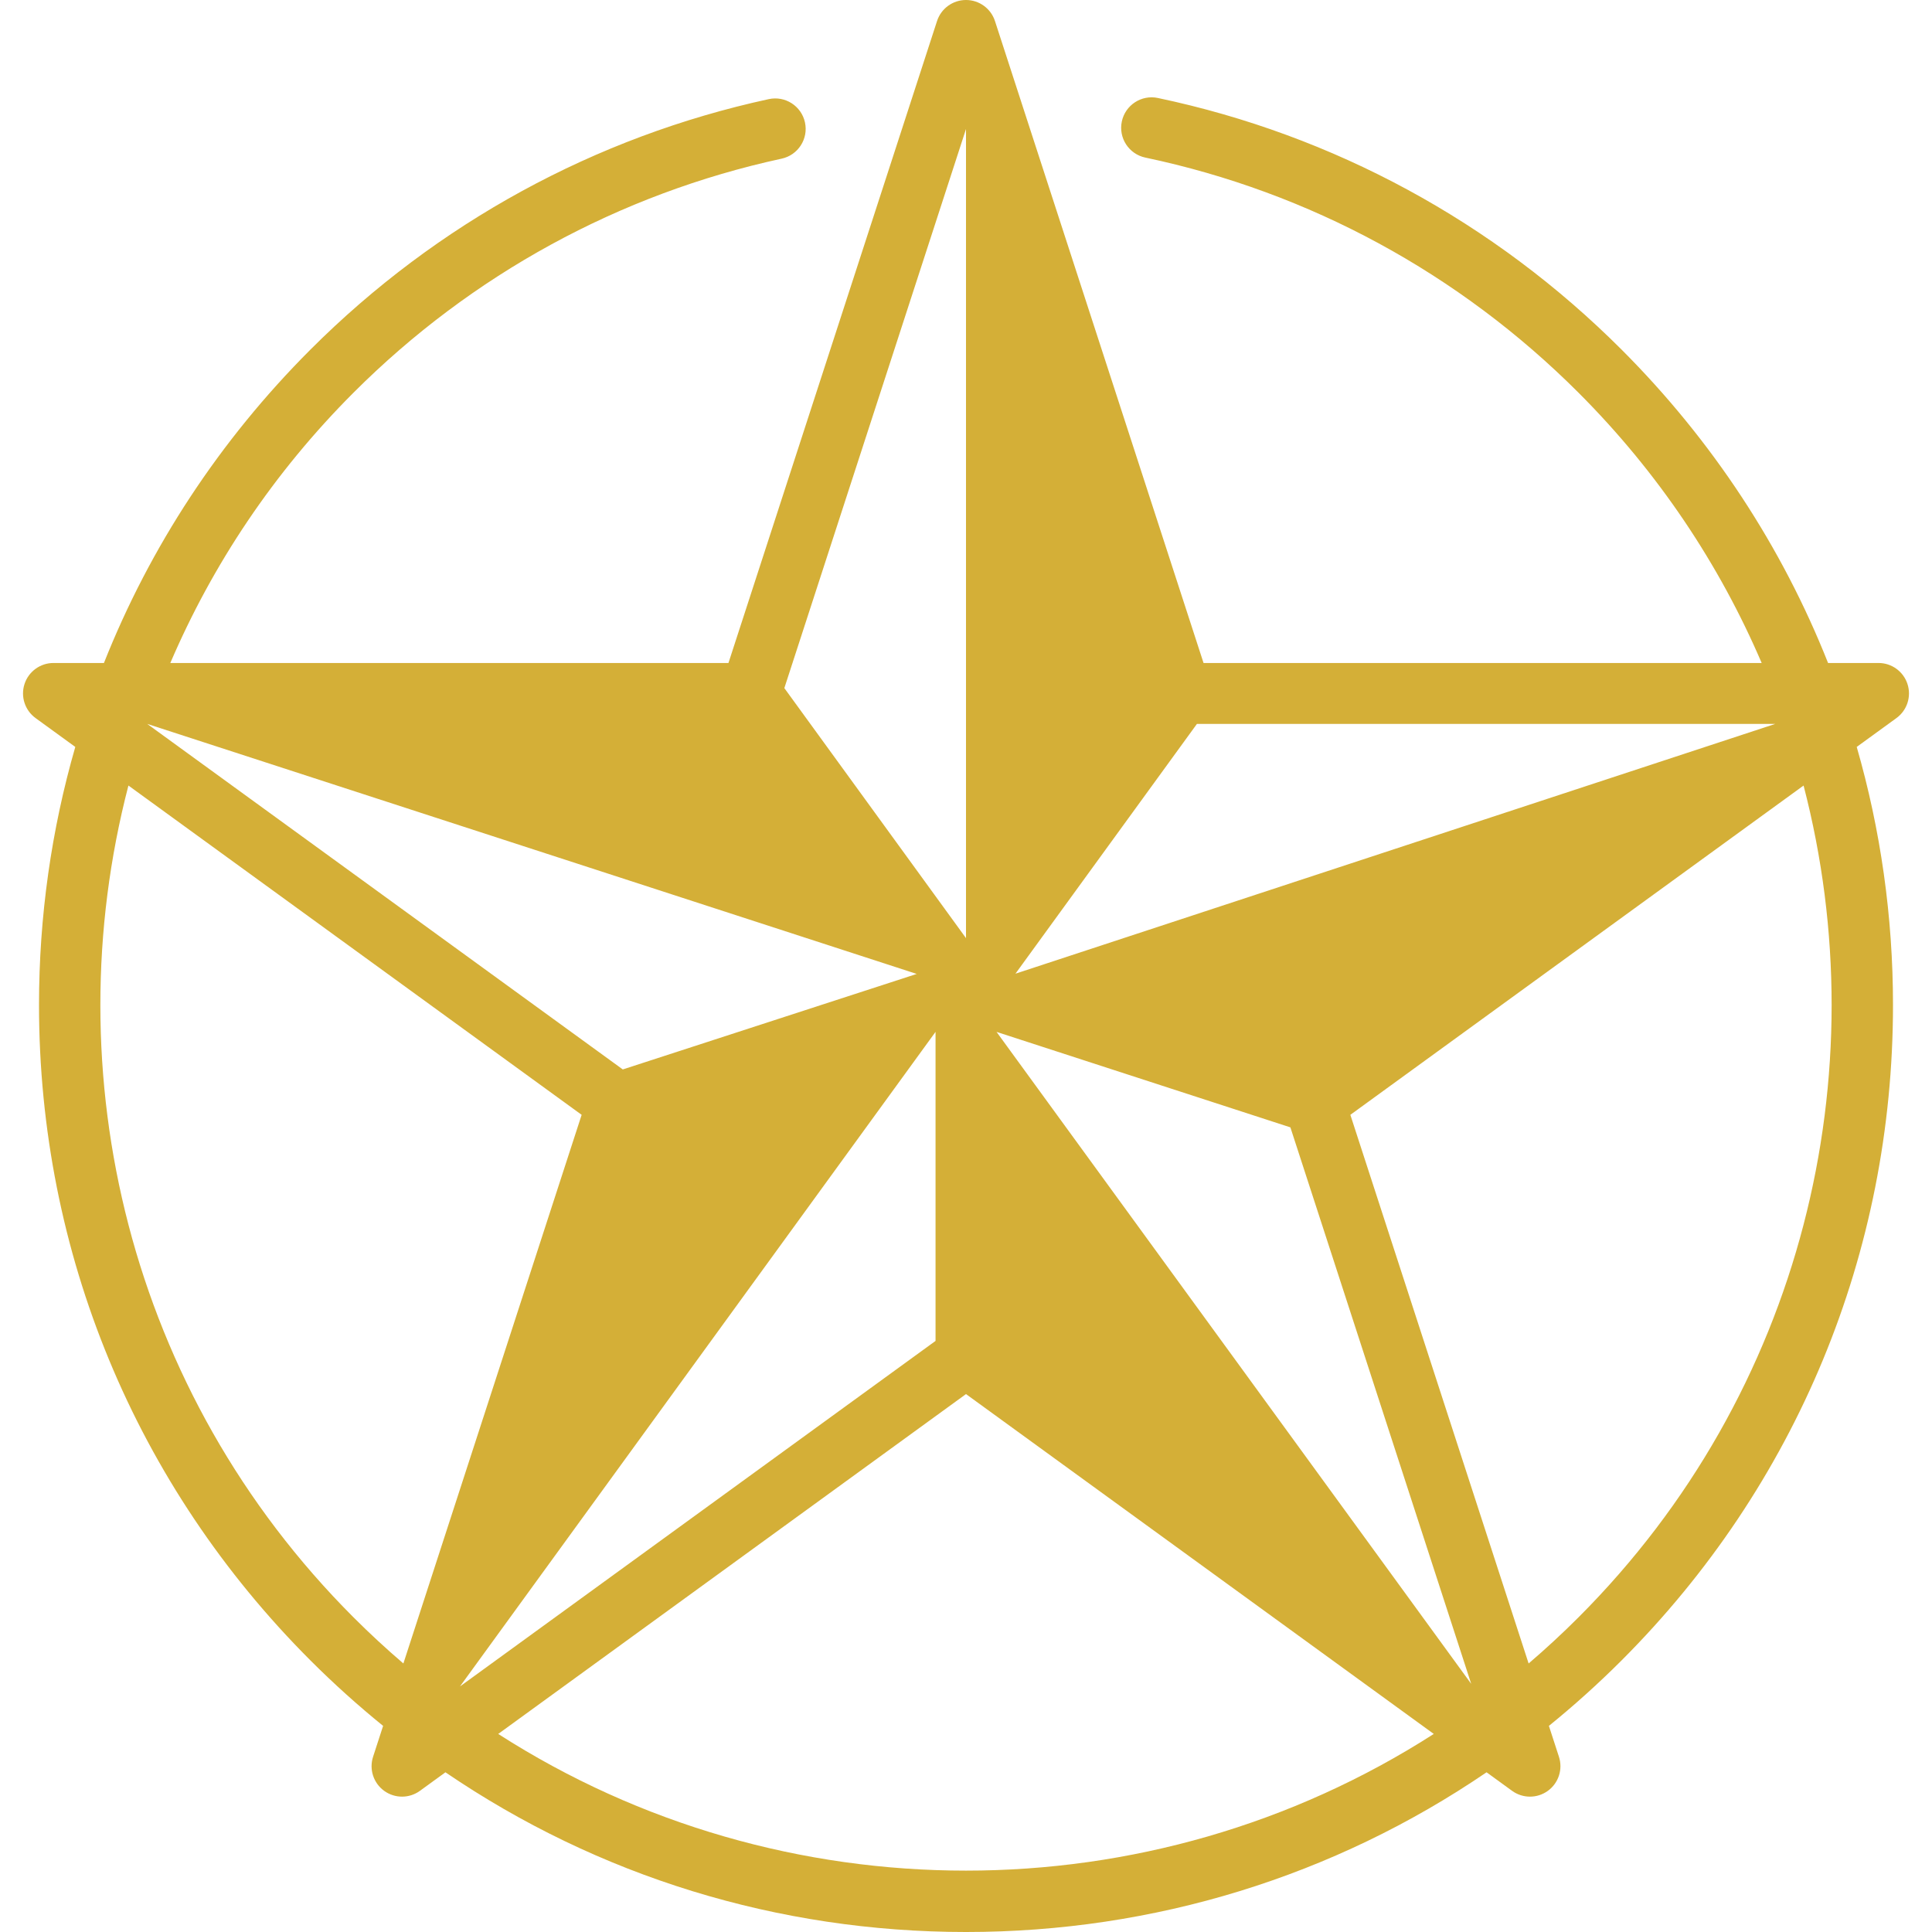
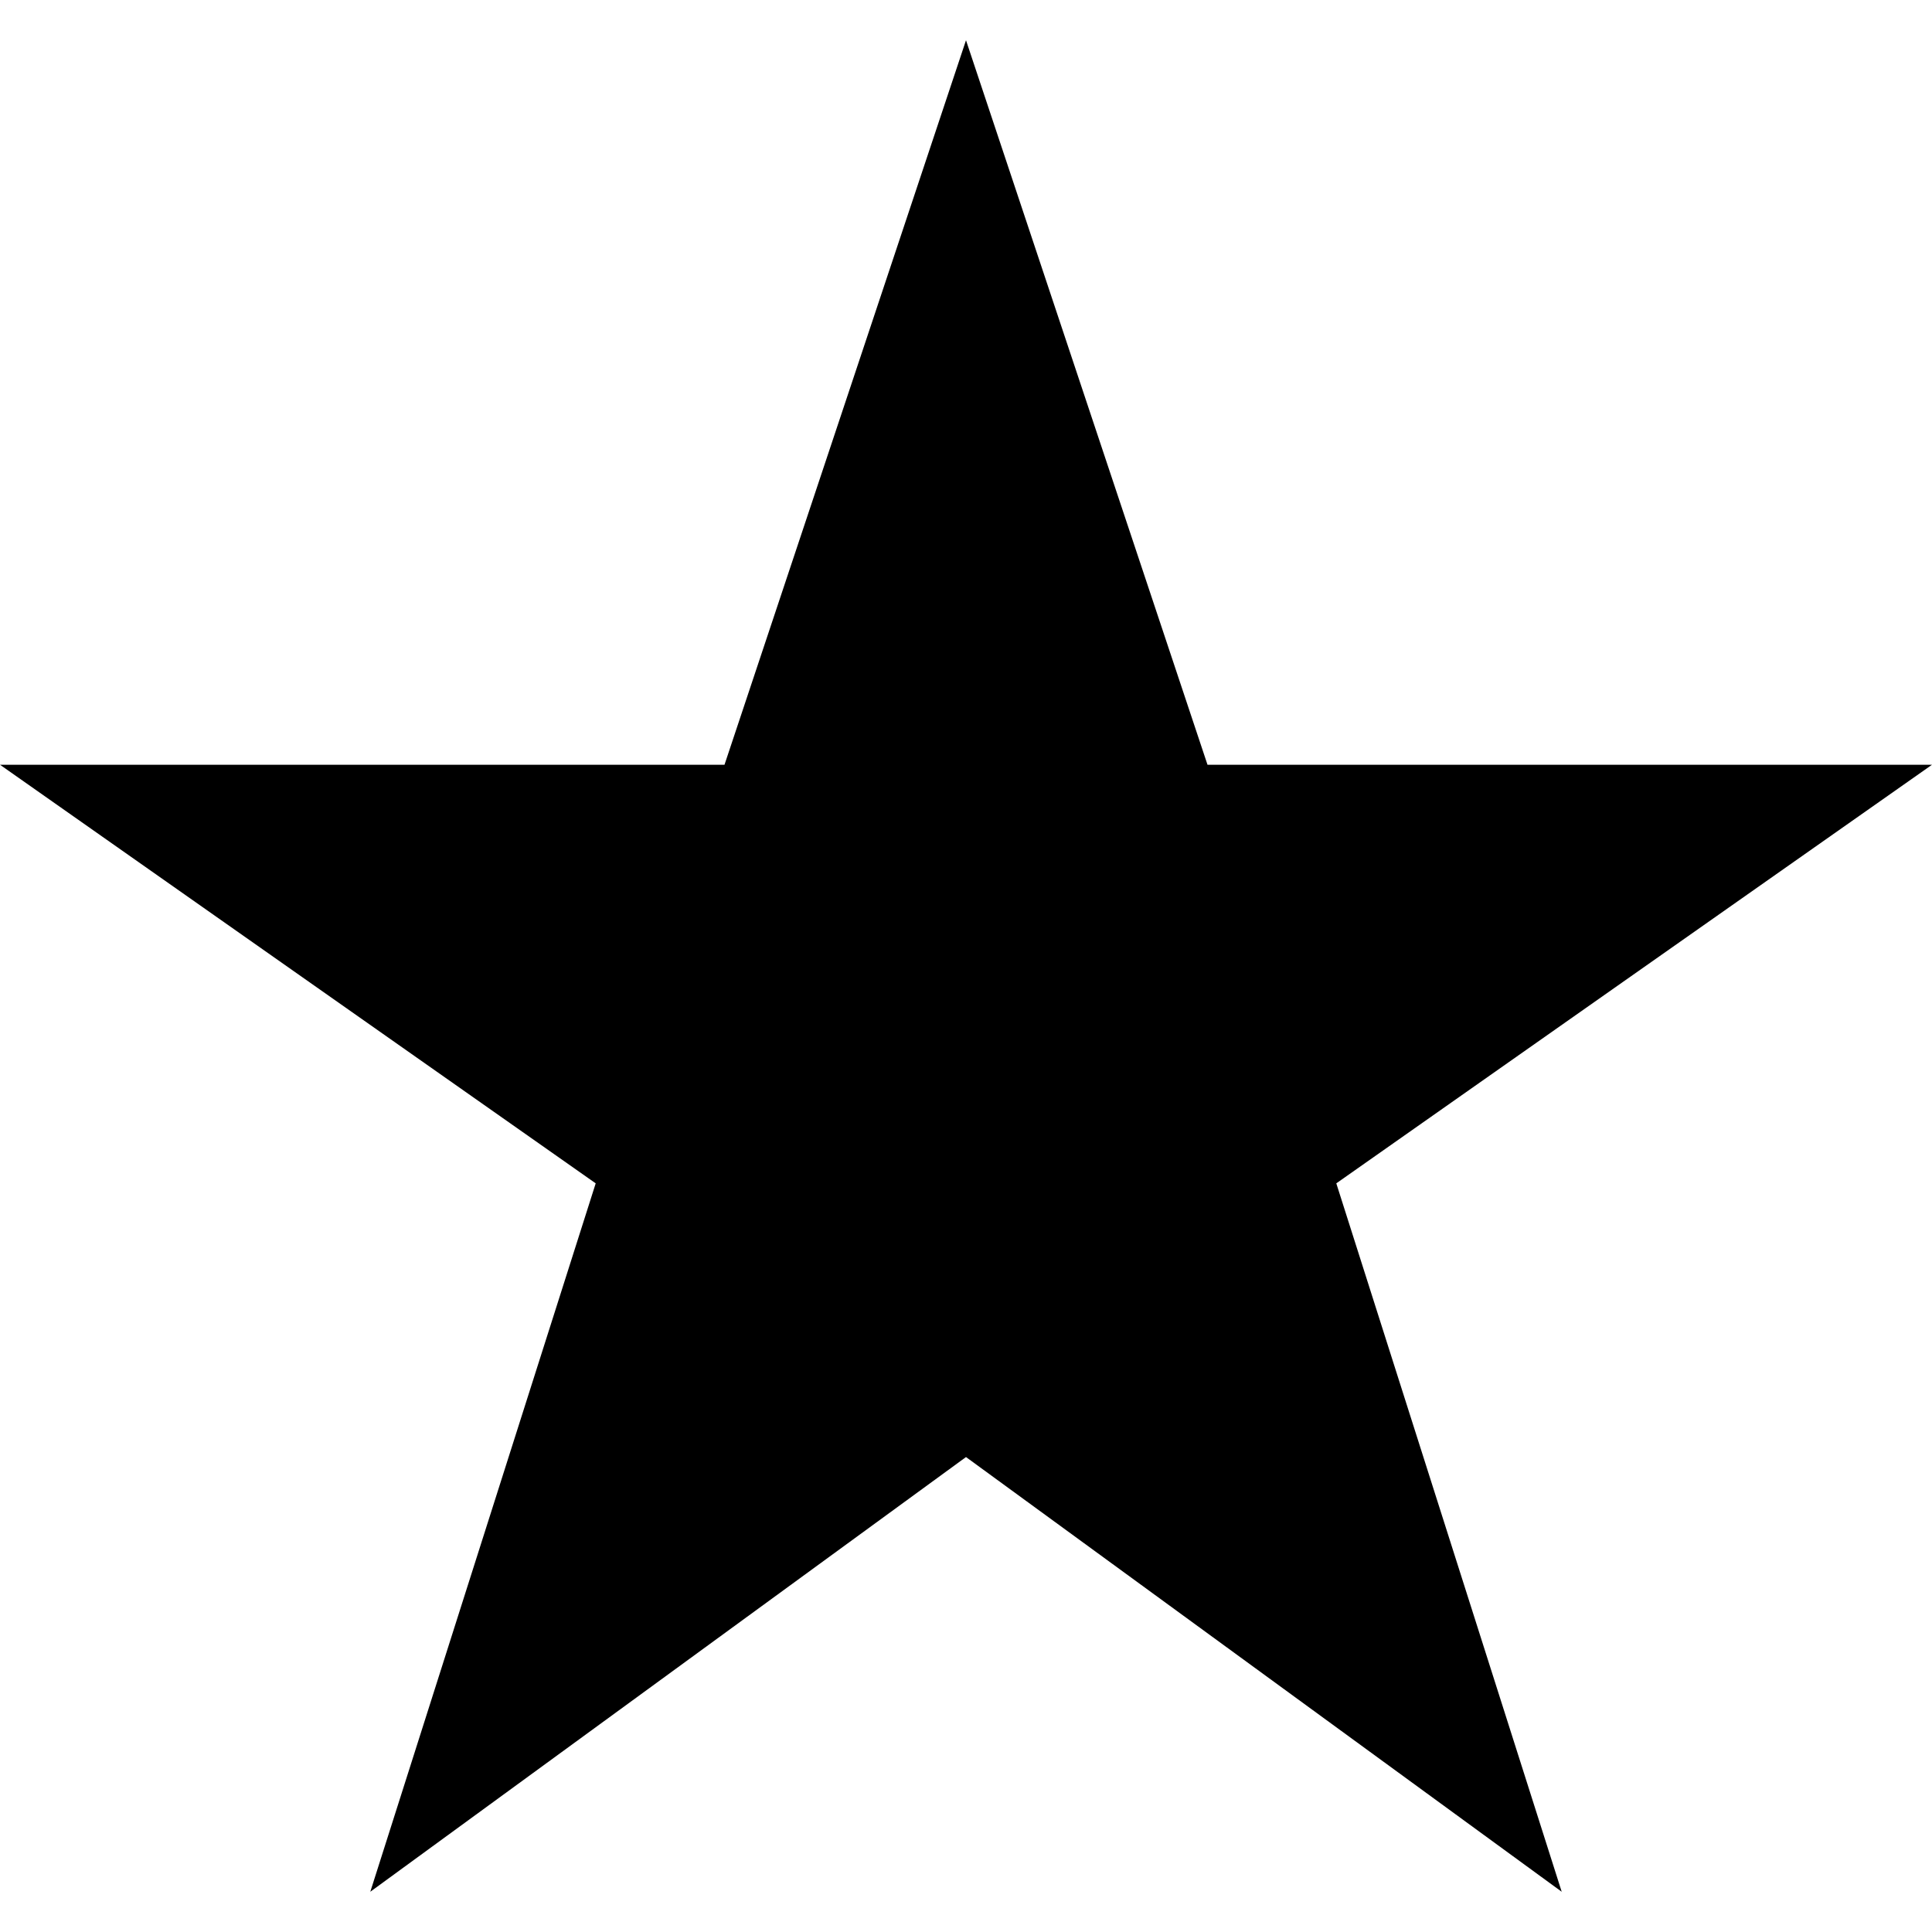
- <svg xmlns="http://www.w3.org/2000/svg" version="1.1" id="Capa_1" x="0px" y="0px" viewBox="0 0 475.8 475.8" style="enable-background:new 0 0 475.8 475.8;" xml:space="preserve" width="512px" height="512px">
+ <svg xmlns="http://www.w3.org/2000/svg" version="1.1" id="Capa_1" x="0px" y="0px" width="306px" height="306px" viewBox="0 0 306 306" style="enable-background:new 0 0 306 306;" xml:space="preserve">
  <g>
-     <path d="M469.763,168.459c-1.004-3.091-3.884-5.183-7.133-5.183h-12.427c-11.331-28.577-28.483-54.807-50.875-77.199  c-31.411-31.411-70.891-52.832-114.17-61.946c-4.05-0.857-8.031,1.74-8.885,5.793c-0.854,4.054,1.74,8.031,5.793,8.885  c40.426,8.514,77.306,28.527,106.654,57.876c19.726,19.726,34.764,42.389,45.133,66.592H296.401L245.033,5.183  C244.029,2.092,241.149,0,237.9,0s-6.129,2.092-7.133,5.183l-51.368,158.094H41.946c10.368-24.203,25.406-46.866,45.132-66.592  c29.033-29.033,65.488-48.956,105.425-57.613c4.048-0.878,6.619-4.871,5.741-8.919c-0.877-4.048-4.874-6.62-8.918-5.741  c-42.756,9.27-81.781,30.594-112.854,61.666c-22.392,22.392-39.544,48.622-50.875,77.199H13.17c-3.249,0-6.129,2.092-7.133,5.183  c-1.004,3.09,0.096,6.476,2.725,8.385l9.779,7.105c-5.878,20.398-8.934,41.742-8.934,63.557c0,60.979,23.747,118.31,66.866,161.429  c5.715,5.715,11.687,11.079,17.876,16.103l-2.472,7.609c-1.004,3.09,0.096,6.476,2.725,8.385c1.314,0.955,2.861,1.433,4.408,1.433  s3.094-0.478,4.408-1.433l6.283-4.565c37.521,25.571,81.8,39.333,128.2,39.333s90.679-13.762,128.201-39.333l6.283,4.565  c1.314,0.955,2.861,1.433,4.408,1.433s3.094-0.478,4.408-1.433c2.629-1.909,3.729-5.295,2.725-8.385l-2.472-7.609  c6.19-5.024,12.161-10.388,17.876-16.103c43.119-43.119,66.865-100.449,66.865-161.429c0-21.816-3.055-43.159-8.934-63.558  l9.778-7.105C469.668,174.935,470.767,171.549,469.763,168.459z M294.773,178.276h142.43l-187.124,61.516l27.935-38.449  L294.773,178.276z M225.764,239.853l-41.058,13.341l-31.329,10.18L36.253,178.277L225.764,239.853z M113.275,415.328L230.4,254.119  v76.112L113.275,415.328L113.275,415.328z M245.421,254.126l72.367,23.514l44.531,137.049L245.421,254.126z M237.9,31.771  L237.9,31.771l0,199.265l0,0l-44.738-61.576L237.9,31.771z M87.078,398.327c-55.42-55.42-73.894-133.997-55.45-204.87  l111.616,81.095L99.341,409.671C95.143,406.078,91.05,402.299,87.078,398.327z M122.698,427.023l115.202-83.7l115.202,83.699  C283.189,471.906,192.612,471.906,122.698,427.023z M388.721,398.327c-3.972,3.972-8.064,7.751-12.262,11.343l-43.903-135.118  l111.616-81.095C462.616,264.33,444.142,342.907,388.721,398.327z" data-original="#000000" class="active-path" data-old_color="#FFC100" fill="#D4AF37" />
+     <g id="star-rate">
+       <polygon points="153,230.775 247.35,299.625 211.65,187.425 306,121.125 191.25,121.125 153,6.375 114.75,121.125 0,121.125     94.35,187.425 58.65,299.625   " />
+     </g>
  </g>
+   <g>
+ </g>
+   <g>
+ </g>
+   <g>
+ </g>
+   <g>
+ </g>
+   <g>
+ </g>
+   <g>
+ </g>
+   <g>
+ </g>
+   <g>
+ </g>
+   <g>
+ </g>
+   <g>
+ </g>
+   <g>
+ </g>
+   <g>
+ </g>
+   <g>
+ </g>
+   <g>
+ </g>
+   <g>
+ </g>
</svg>
